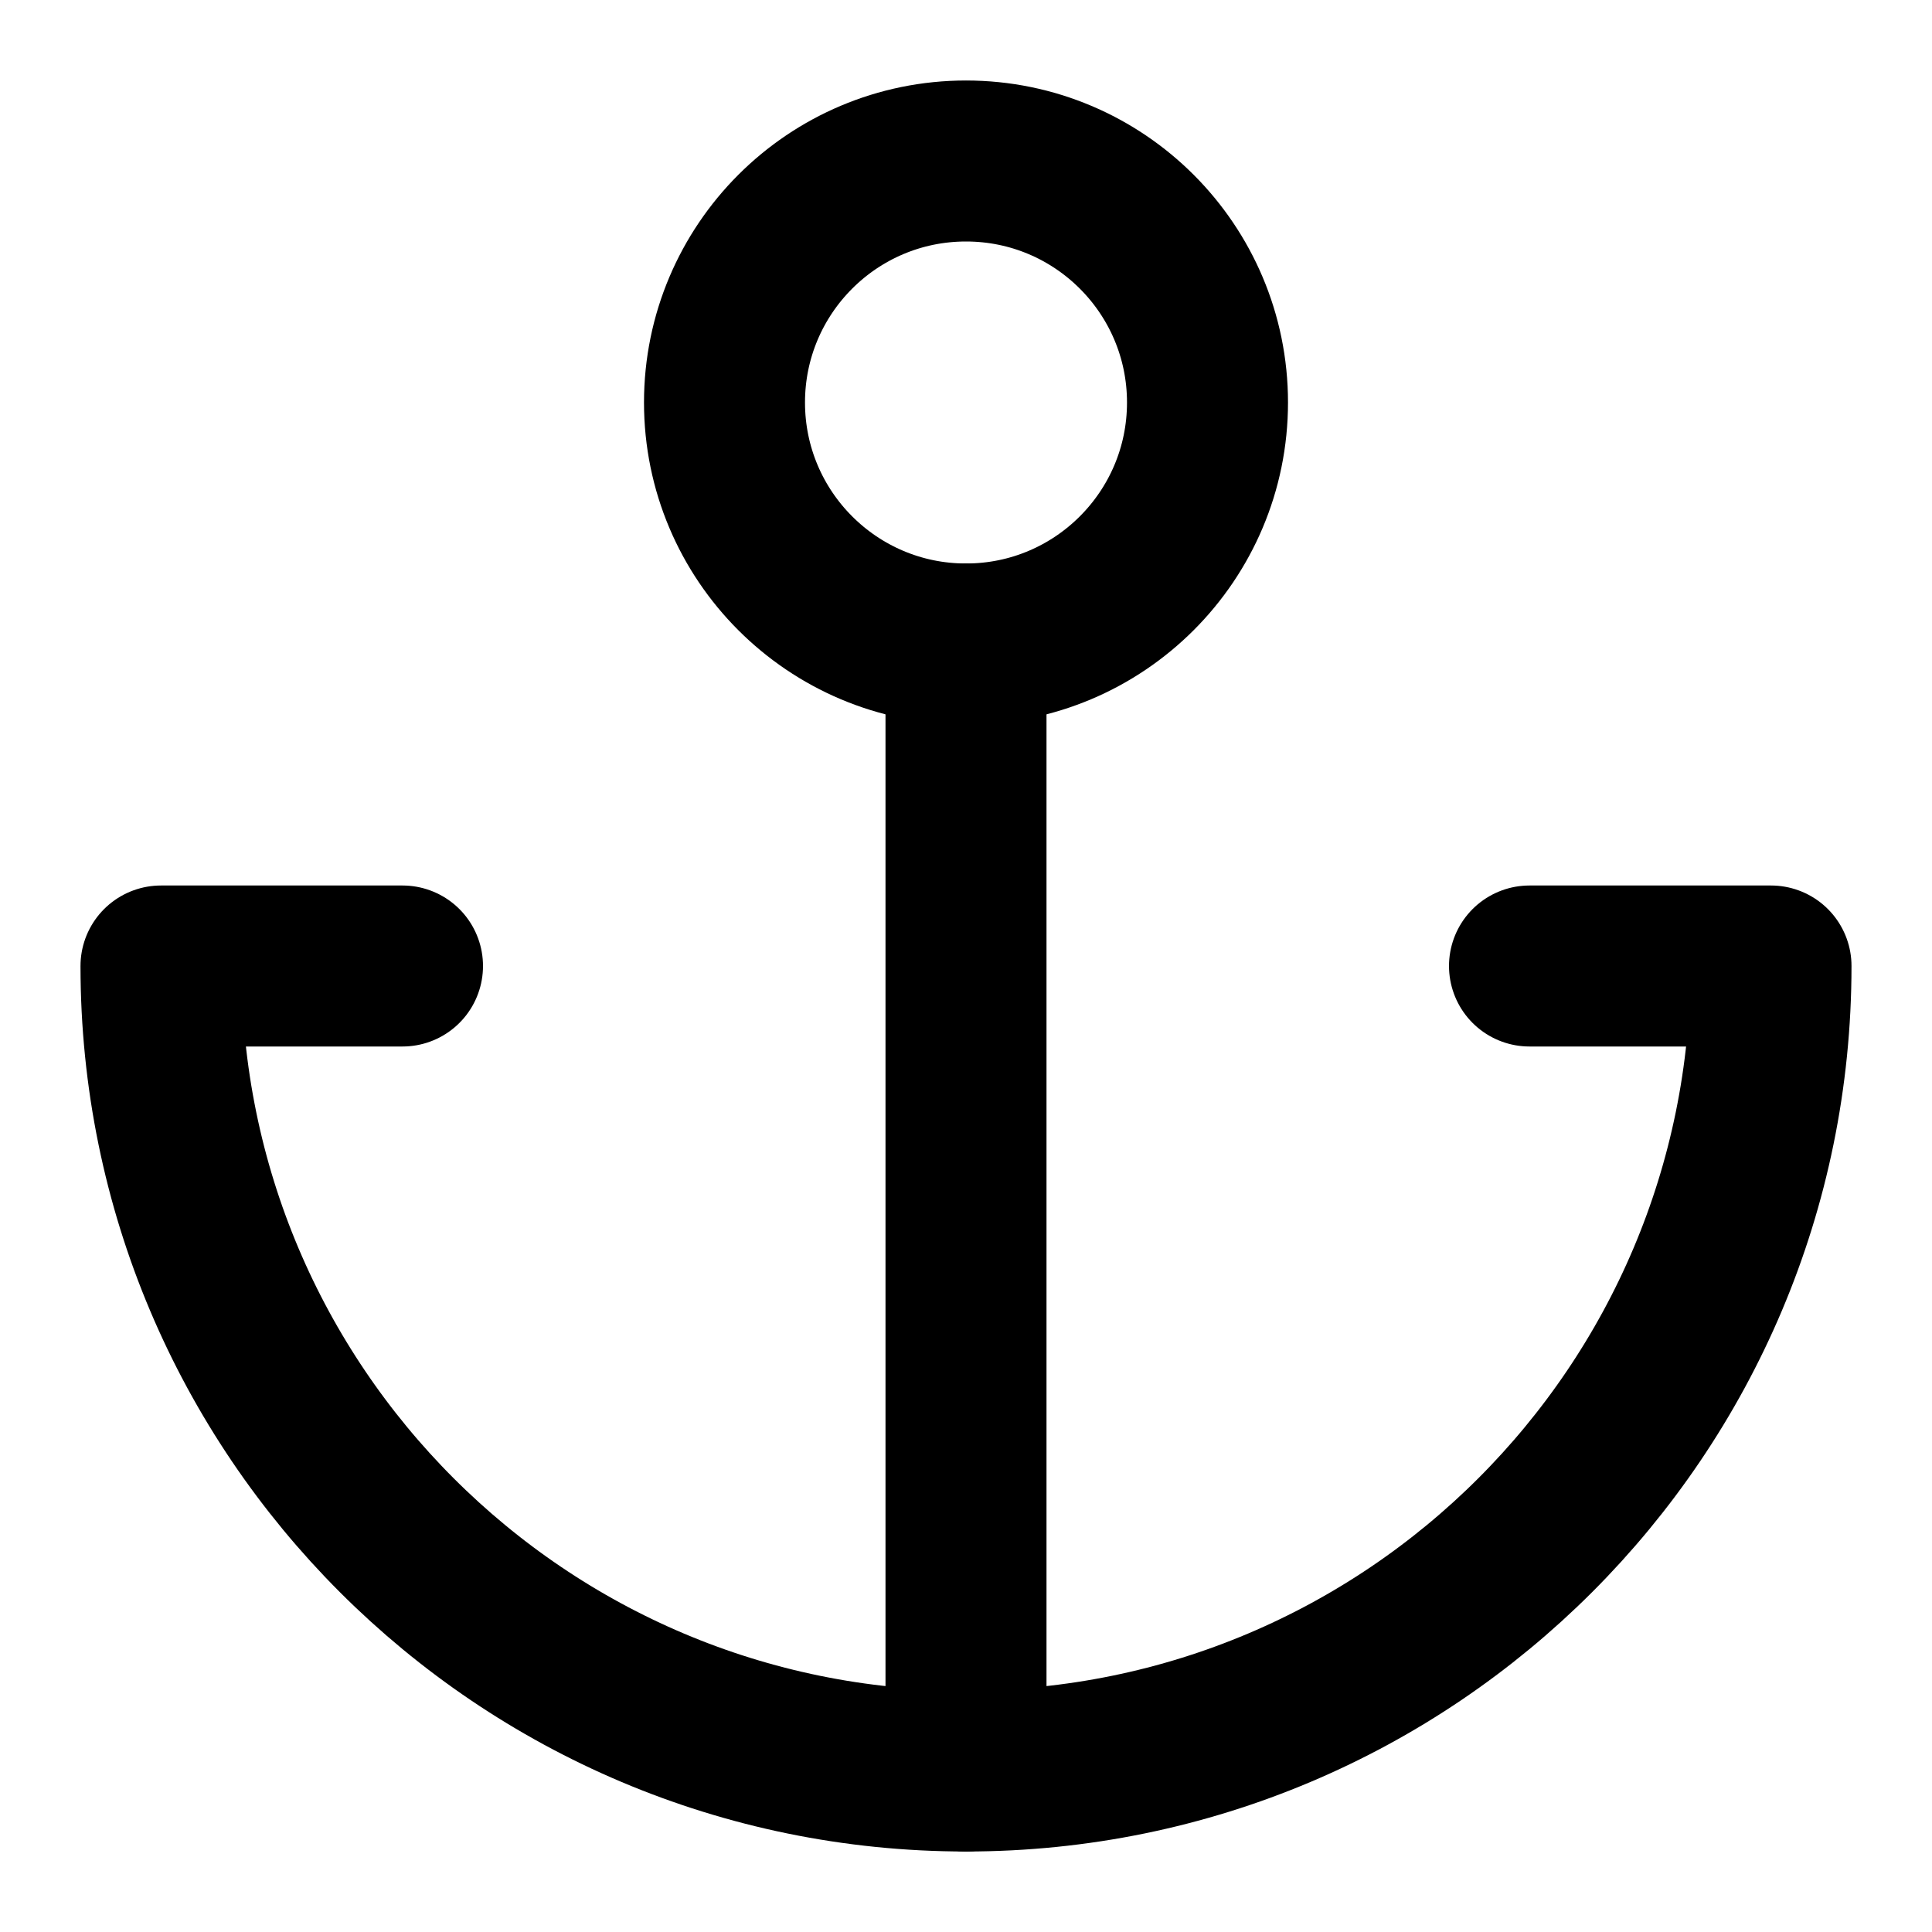
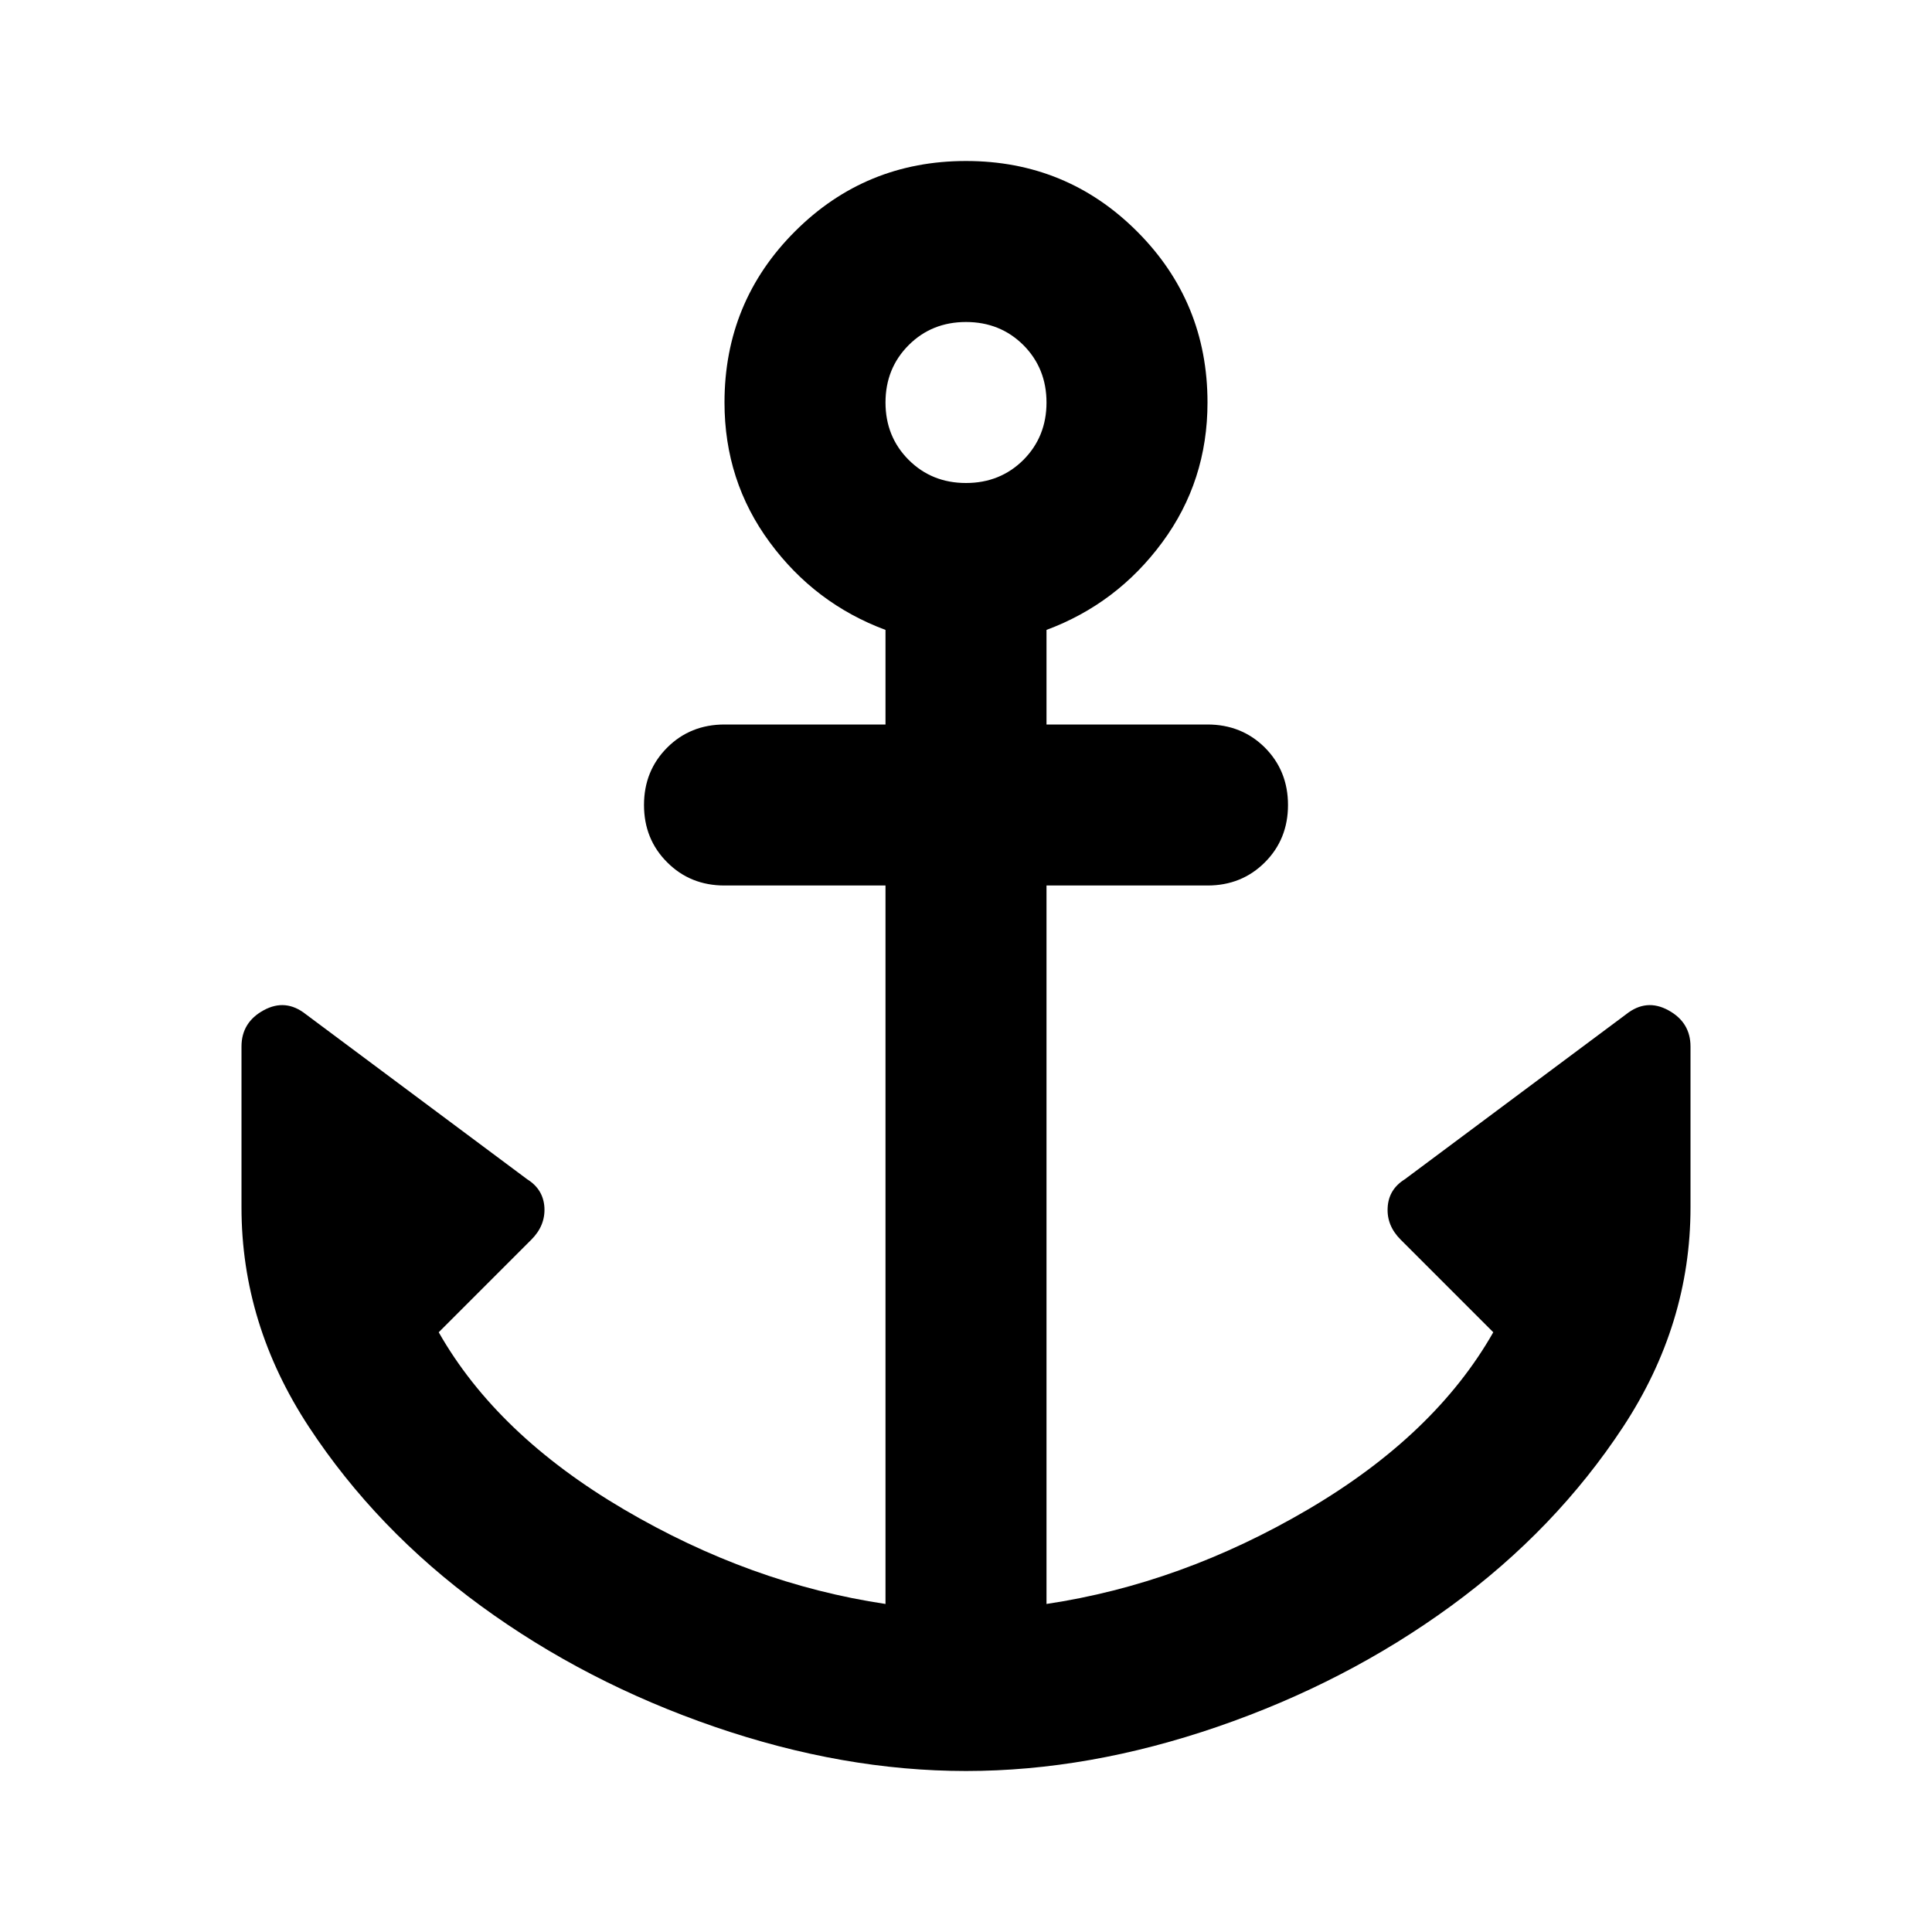
- <svg xmlns="http://www.w3.org/2000/svg" width="24" height="24" viewBox="0 0 24 24" fill="none" stroke="currentColor" stroke-width="2" stroke-linecap="round" stroke-linejoin="round" class="feather feather-anchor">
-   <circle cx="12" cy="5" r="3" />
-   <line x1="12" y1="22" x2="12" y2="8" />
-   <path d="M5 12H2a10 10 0 0 0 20 0h-3" />
+ <svg xmlns="http://www.w3.org/2000/svg" width="24" height="24" viewBox="0 0 24 24" fill="currentColor">
+   <g clip-path="url(#clip0_1113_7029)">
+     <path d="M12 22C10.983 22 9.942 21.817 8.875 21.45C7.808 21.083 6.842 20.583 5.975 19.95C5.108 19.317 4.396 18.575 3.837 17.725C3.279 16.875 3 15.967 3 15V13C3 12.8 3.092 12.65 3.275 12.55C3.458 12.45 3.633 12.467 3.8 12.6L6.55 14.65C6.683 14.733 6.754 14.85 6.763 15C6.771 15.15 6.717 15.283 6.6 15.4L5.45 16.55C5.933 17.4 6.7 18.133 7.75 18.75C8.8 19.367 9.883 19.758 11 19.925V11H9C8.717 11 8.479 10.904 8.288 10.712C8.096 10.521 8 10.283 8 10C8 9.717 8.096 9.479 8.288 9.287C8.479 9.096 8.717 9 9 9H11V7.825C10.417 7.608 9.937 7.246 9.562 6.737C9.187 6.229 9 5.65 9 5C9 4.167 9.292 3.458 9.875 2.875C10.458 2.292 11.167 2 12 2C12.833 2 13.542 2.292 14.125 2.875C14.708 3.458 15 4.167 15 5C15 5.65 14.813 6.229 14.438 6.737C14.063 7.246 13.583 7.608 13 7.825V9H15C15.283 9 15.521 9.096 15.713 9.287C15.904 9.479 16 9.717 16 10C16 10.283 15.904 10.521 15.713 10.712C15.521 10.904 15.283 11 15 11H13V19.925C14.117 19.758 15.2 19.367 16.25 18.75C17.3 18.133 18.067 17.4 18.55 16.55L17.4 15.4C17.283 15.283 17.229 15.15 17.238 15C17.246 14.85 17.317 14.733 17.45 14.65L20.2 12.6C20.367 12.467 20.542 12.45 20.725 12.55C20.908 12.65 21 12.8 21 13V15C21 15.967 20.721 16.875 20.163 17.725C19.604 18.575 18.892 19.317 18.025 19.95C17.158 20.583 16.192 21.083 15.125 21.45C14.058 21.817 13.017 22 12 22ZM12 6C12.283 6 12.521 5.904 12.713 5.713C12.904 5.521 13 5.283 13 5C13 4.717 12.904 4.479 12.713 4.287C12.521 4.096 12.283 4 12 4C11.717 4 11.479 4.096 11.288 4.287C11.096 4.479 11 4.717 11 5C11 5.283 11.096 5.521 11.288 5.713C11.479 5.904 11.717 6 12 6Z" />
+   </g>
+   <defs>
+     <clipPath id="clip0_1113_7029">
+       <rect width="24" height="24" />
+     </clipPath>
+   </defs>
</svg>
